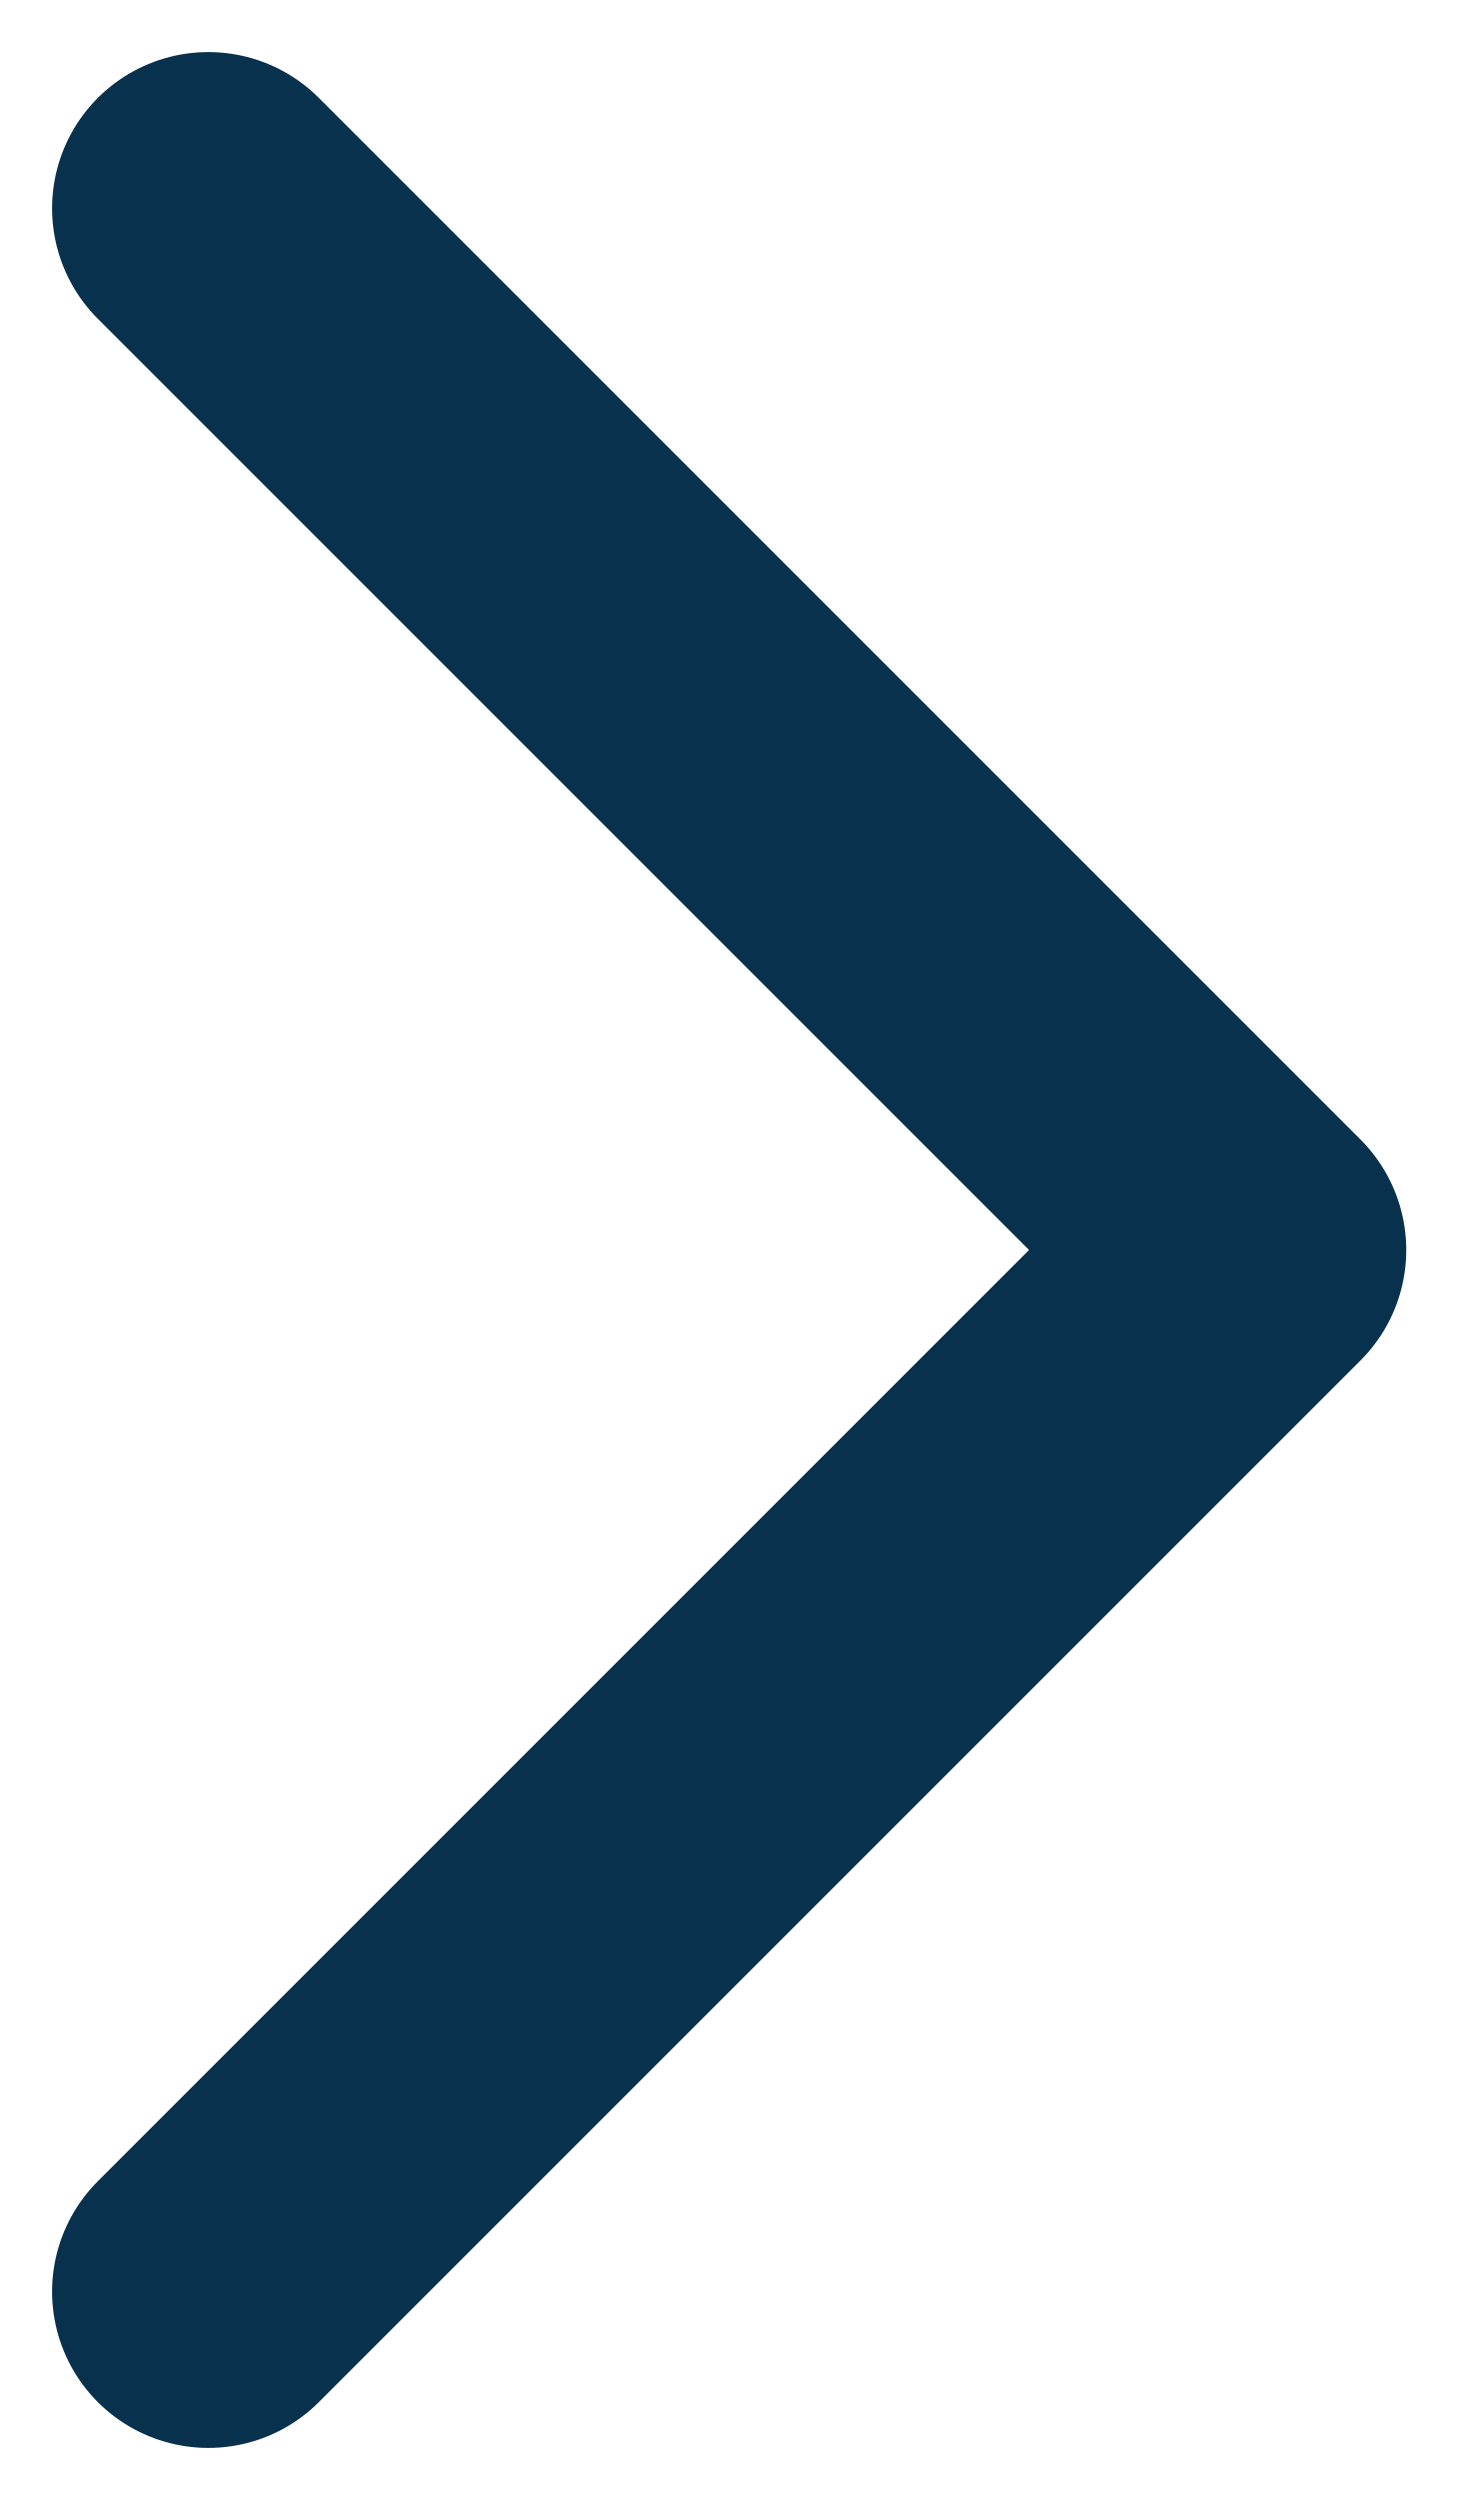
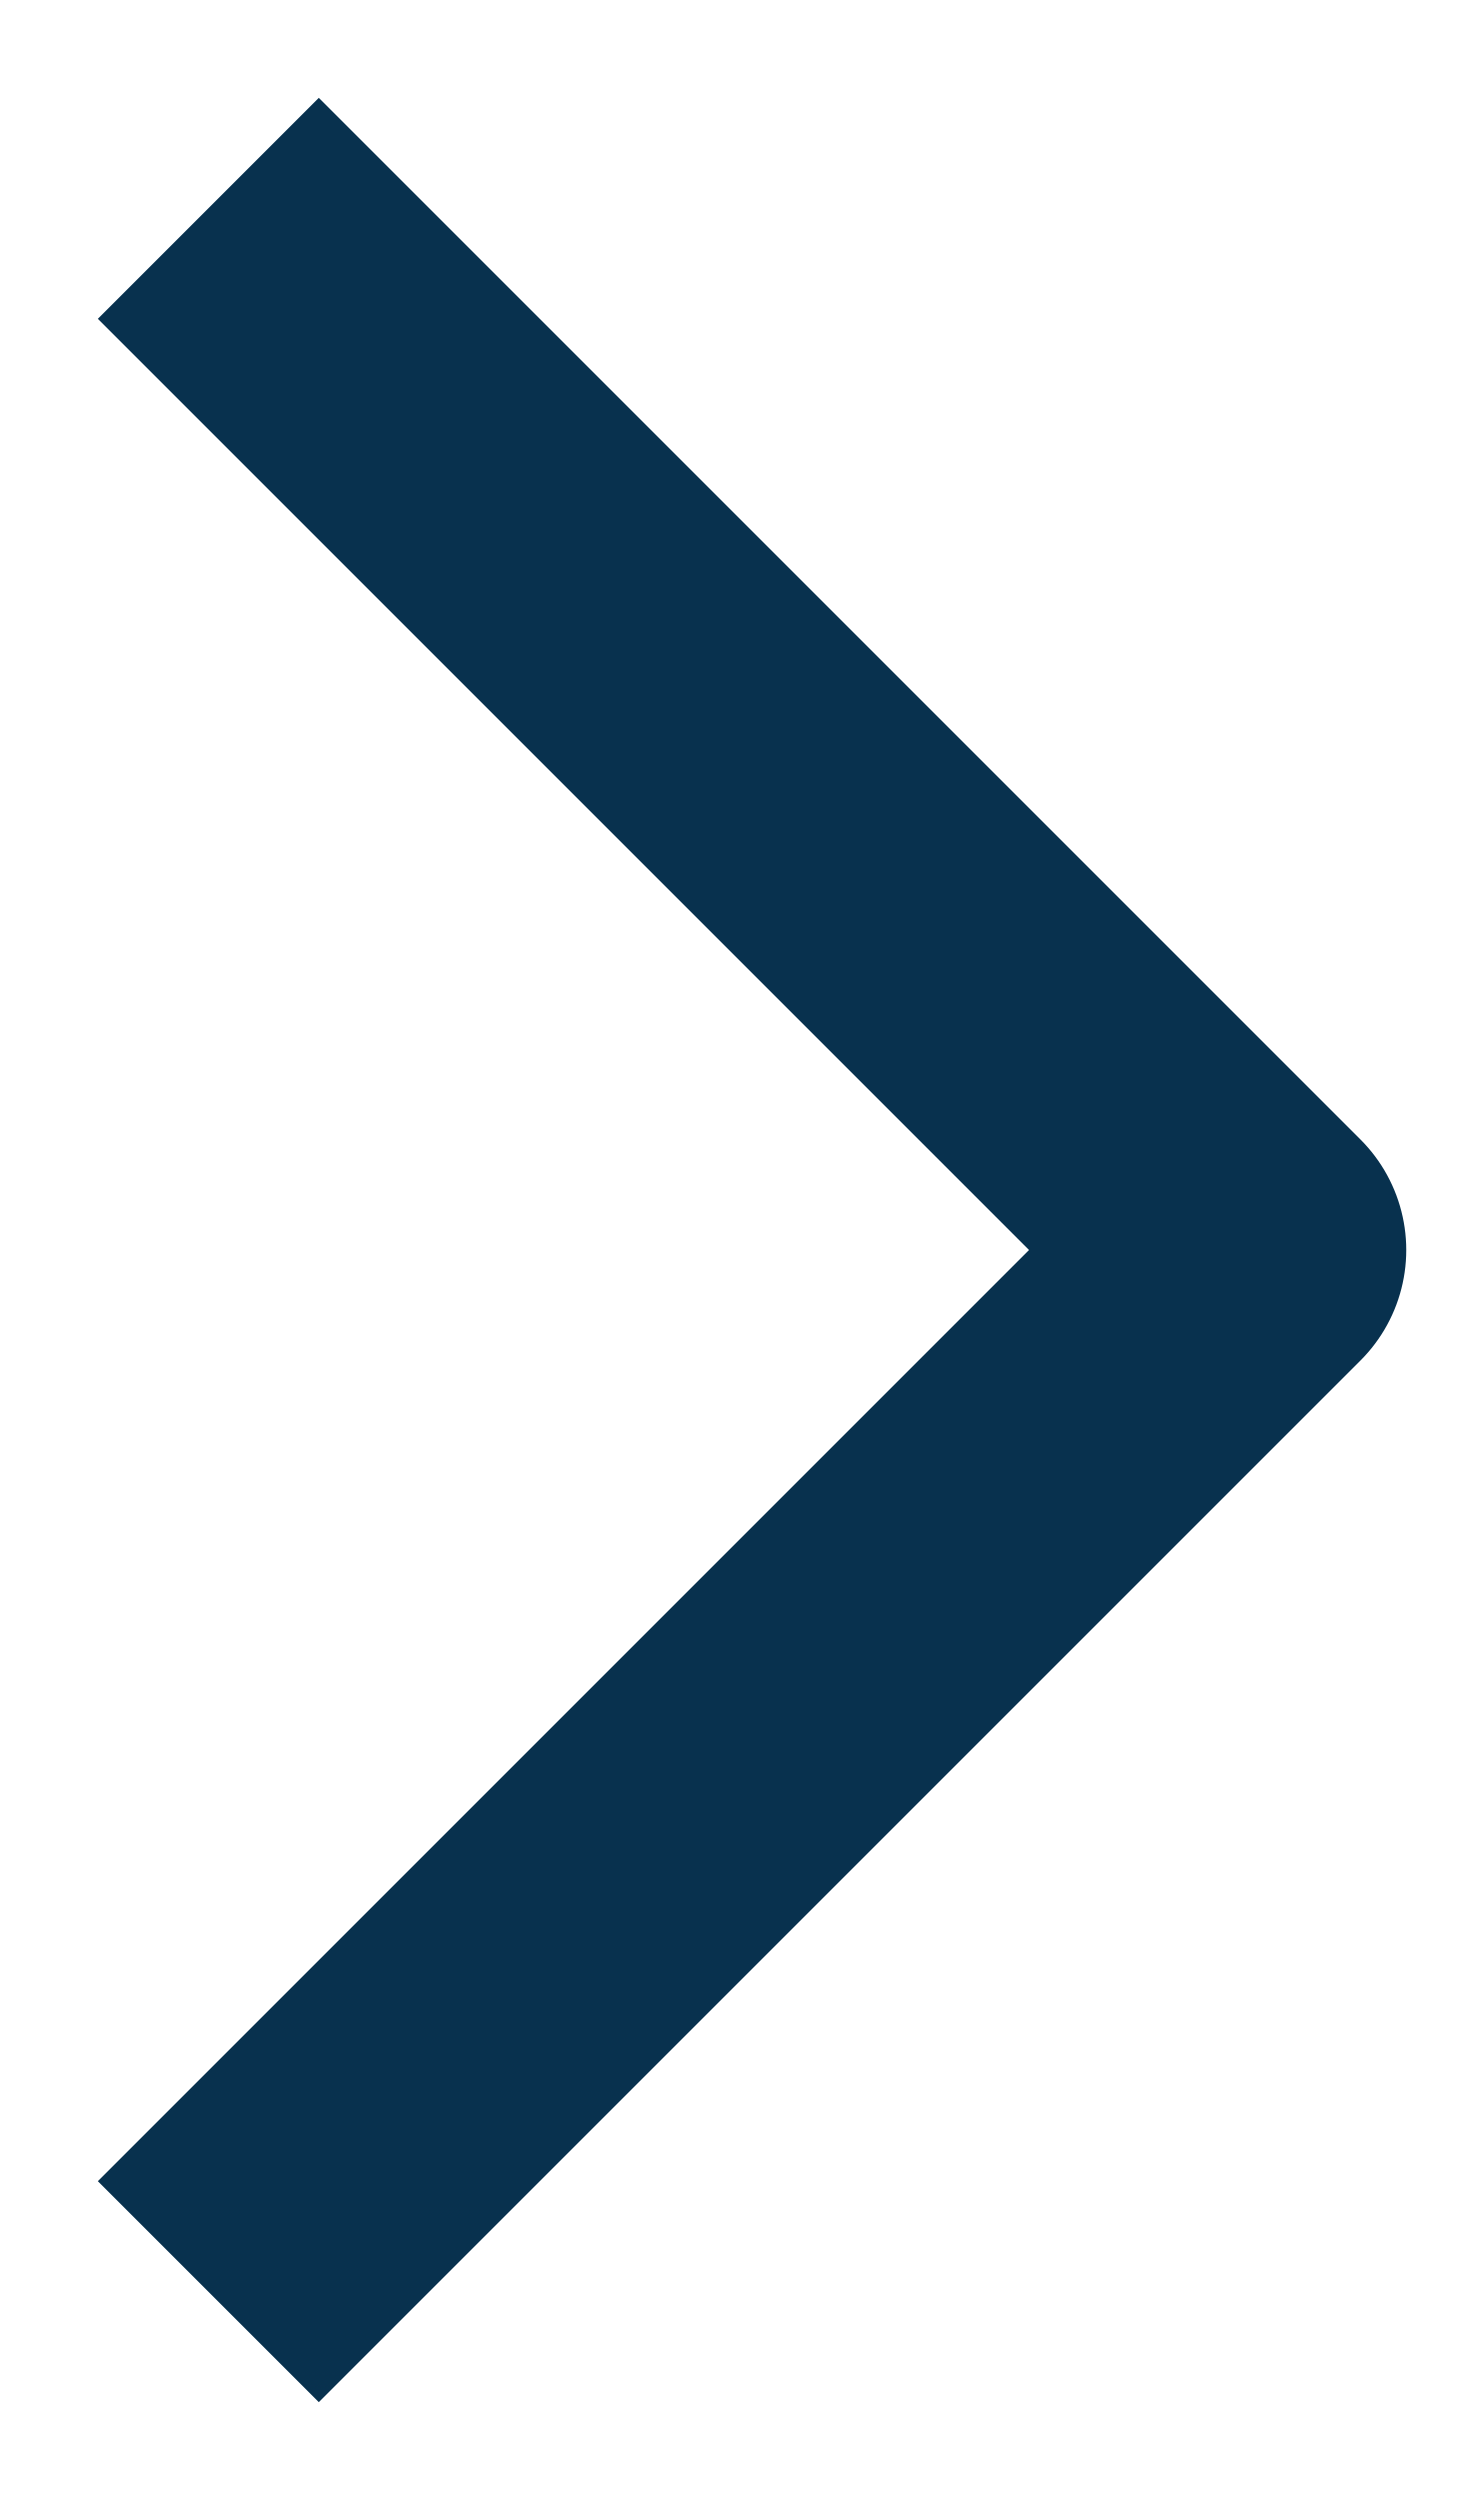
<svg xmlns="http://www.w3.org/2000/svg" width="7" height="12" viewBox="0 0 7 12" fill="none">
-   <path d="M1 1L6 6L1 11" stroke="#08314E" stroke-width="1.5" stroke-linecap="round" stroke-linejoin="round" />
+   <path d="M1 1L6 6L1 11" stroke="#08314E" stroke-width="1.5" strokeLinecap="round" stroke-linejoin="round" />
</svg>
